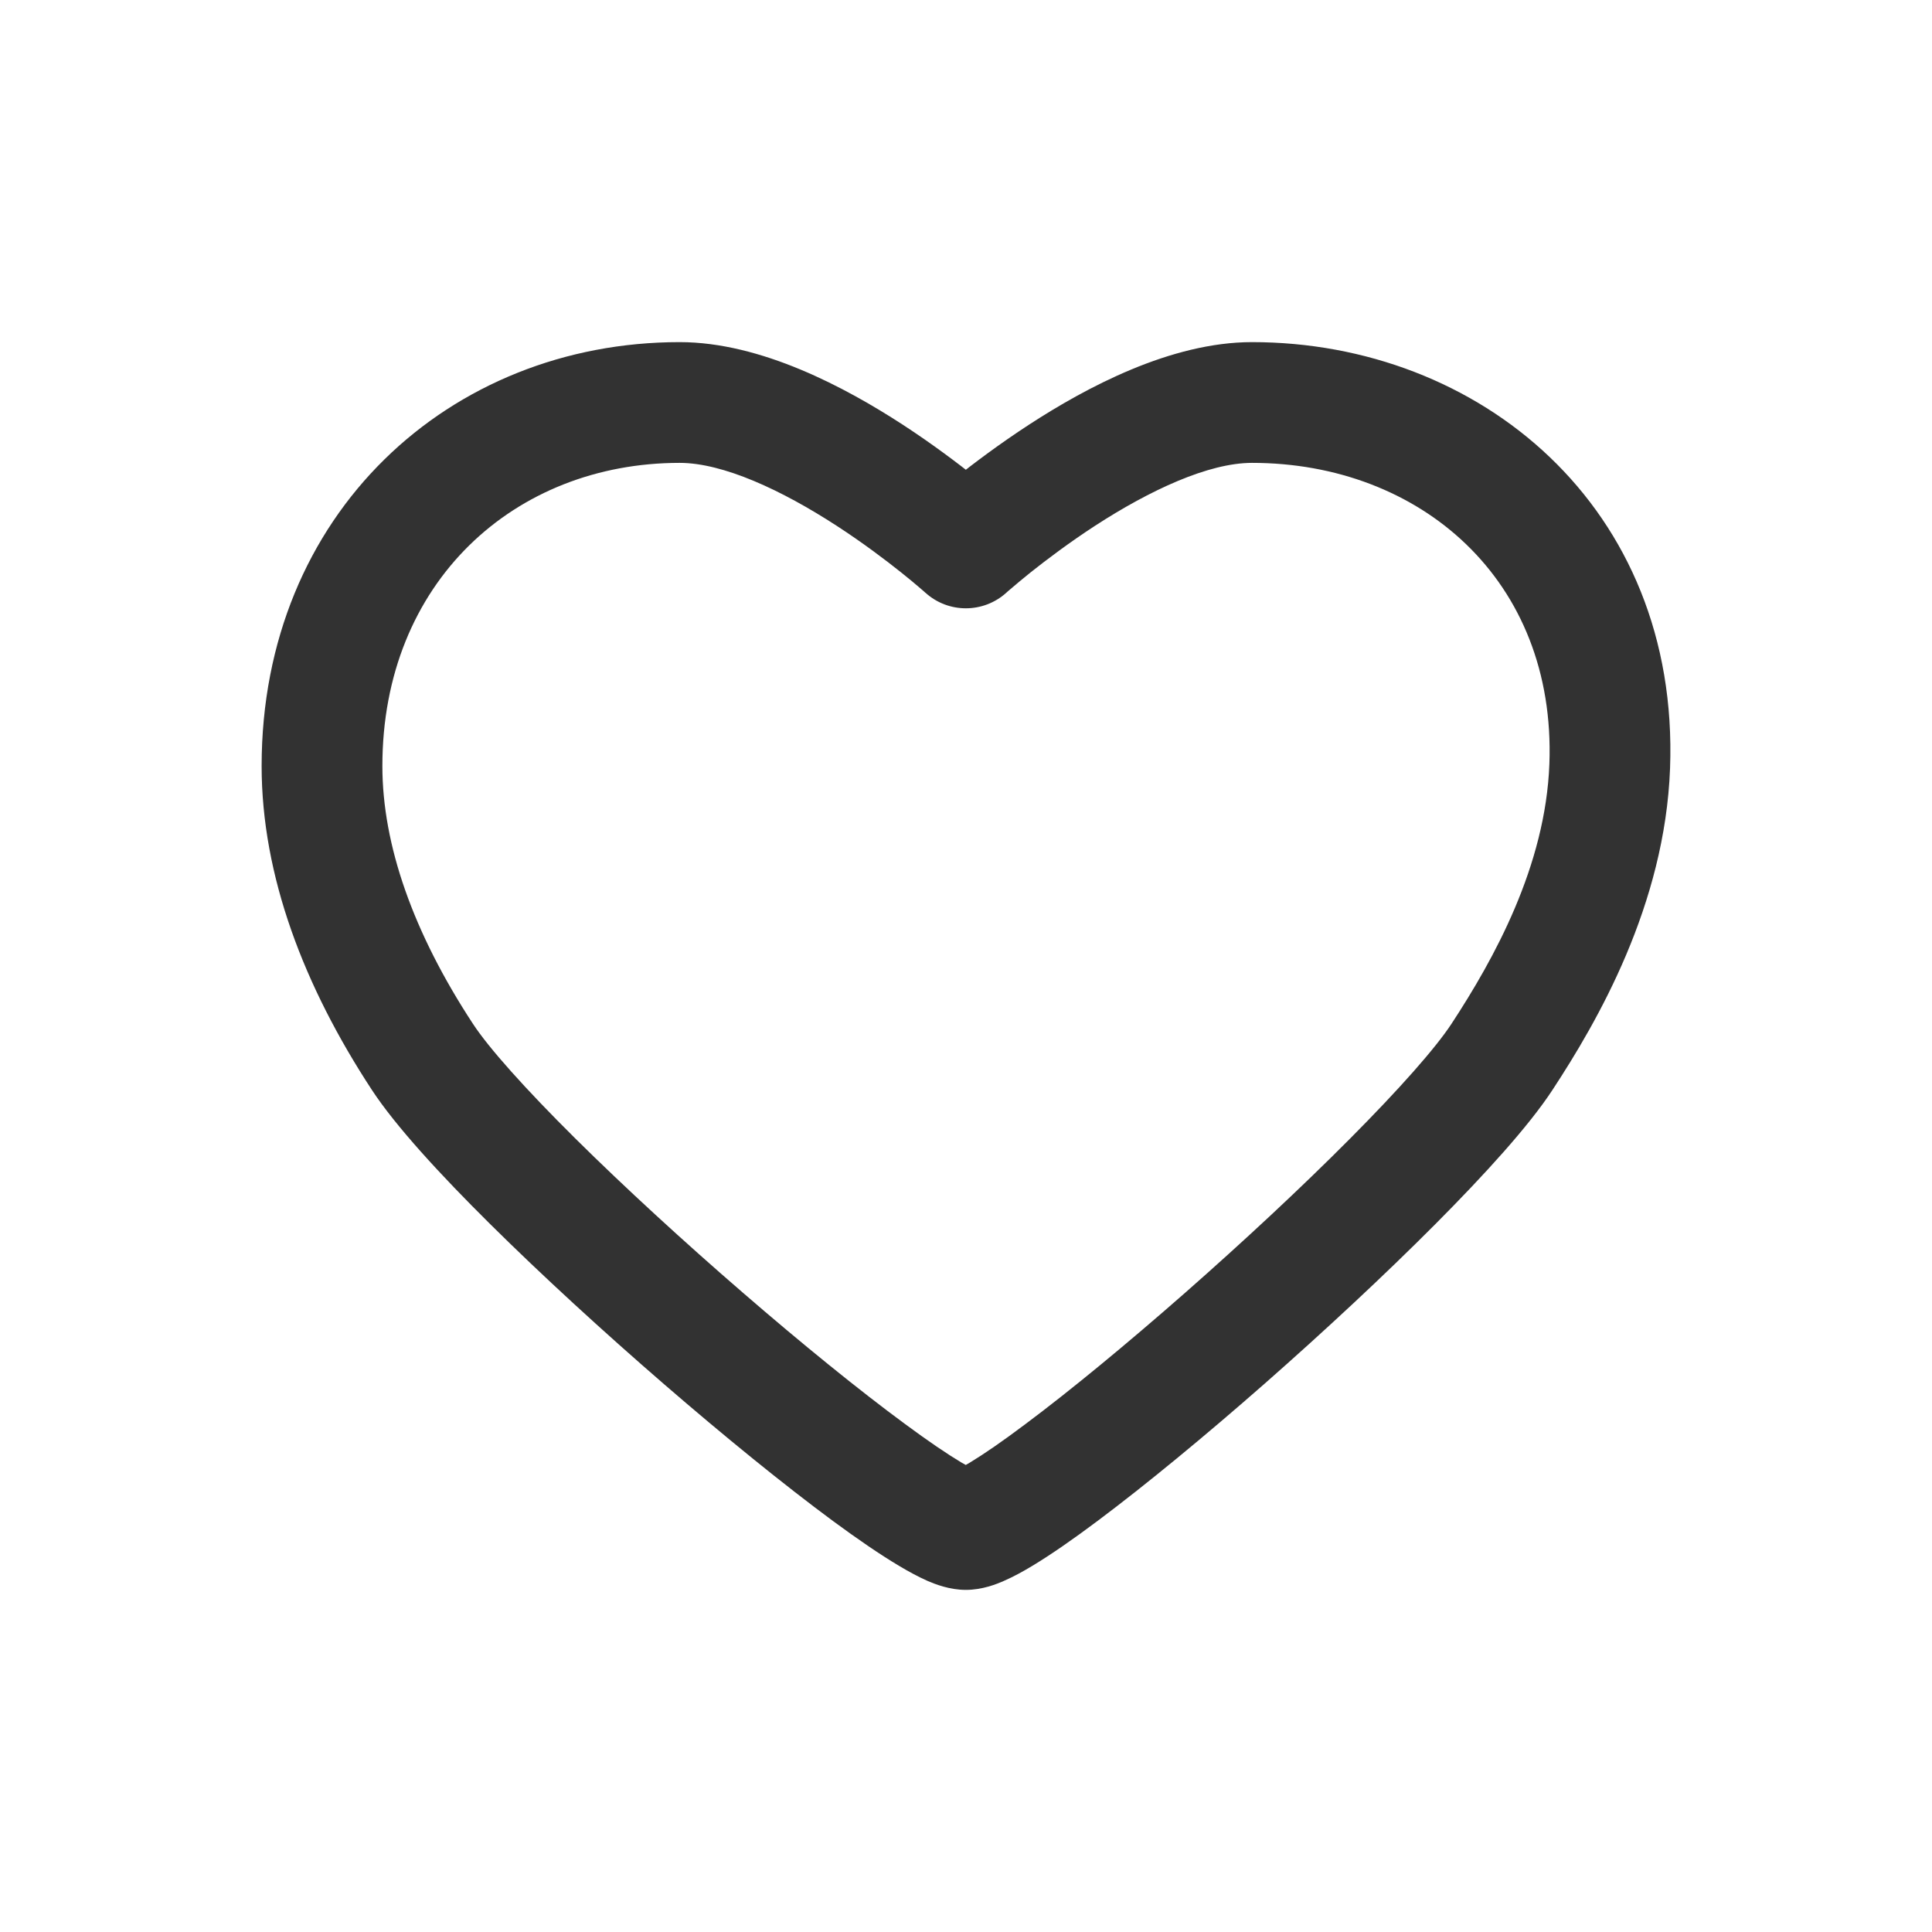
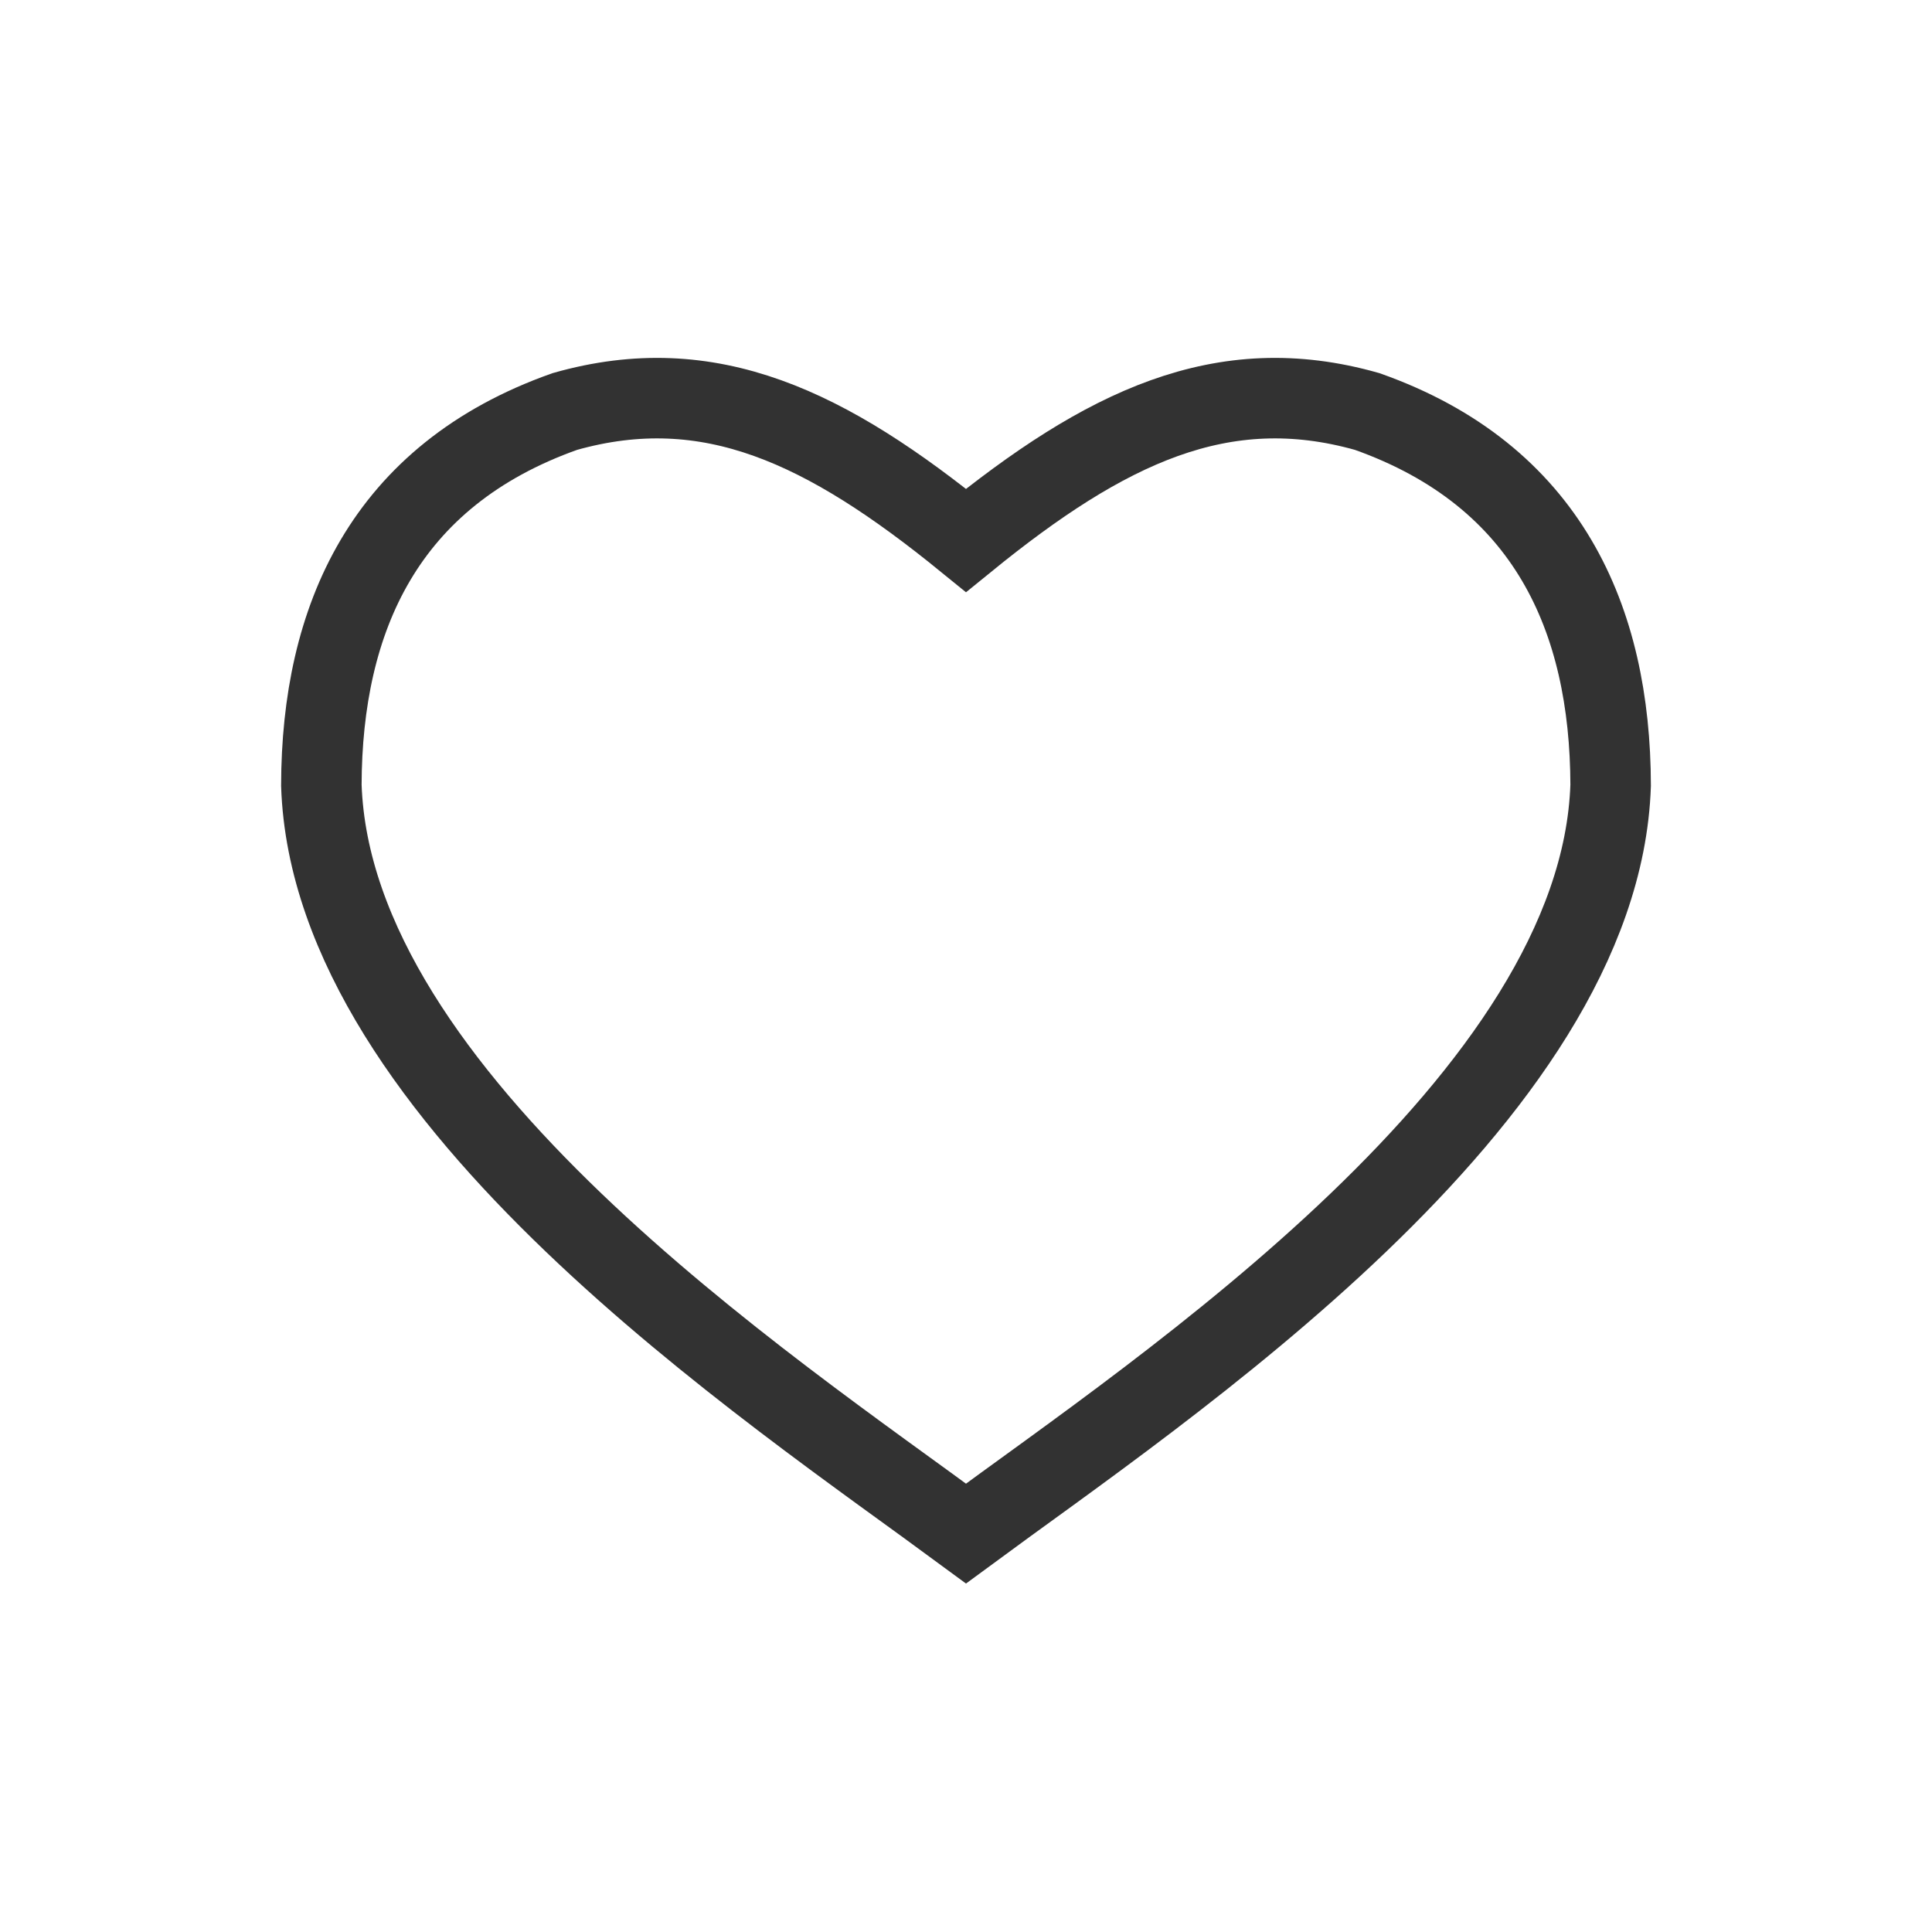
<svg xmlns="http://www.w3.org/2000/svg" width="24" height="24" viewBox="0 0 24 24" fill="none">
-   <path d="M11.998 6.806L11.496 7.363C11.781 7.621 12.215 7.621 12.501 7.363L11.998 6.806ZM4 9.516H4.75V9.516L4 9.516ZM5.248 13.129L4.62 13.54L5.248 13.129ZM18.658 13.129L18.031 12.718L18.658 13.129ZM19.996 9.516L19.247 9.489L19.996 9.516ZM11.998 6.806C12.501 6.25 12.5 6.249 12.5 6.249C12.5 6.249 12.5 6.249 12.5 6.249C12.5 6.249 12.5 6.249 12.499 6.248C12.499 6.248 12.498 6.247 12.497 6.247C12.496 6.245 12.494 6.244 12.491 6.241C12.486 6.237 12.479 6.231 12.471 6.223C12.453 6.208 12.428 6.186 12.396 6.159C12.333 6.105 12.242 6.029 12.129 5.938C11.903 5.758 11.585 5.517 11.212 5.274C10.505 4.815 9.456 4.25 8.443 4.25V5.75C8.983 5.75 9.711 6.088 10.394 6.532C10.716 6.741 10.995 6.952 11.193 7.11C11.292 7.189 11.37 7.254 11.422 7.299C11.448 7.321 11.467 7.338 11.48 7.349C11.486 7.355 11.491 7.359 11.493 7.361C11.495 7.362 11.496 7.363 11.496 7.364C11.496 7.364 11.496 7.364 11.496 7.364C11.496 7.364 11.496 7.364 11.496 7.364C11.496 7.364 11.496 7.364 11.496 7.364C11.496 7.363 11.496 7.363 11.998 6.806ZM8.443 4.25C5.587 4.25 3.25 6.38 3.25 9.516L4.75 9.516C4.75 7.233 6.391 5.75 8.443 5.75V4.25ZM3.25 9.516C3.25 10.879 3.776 12.253 4.62 13.54L5.875 12.718C5.132 11.585 4.75 10.496 4.75 9.516H3.25ZM4.62 13.54C4.913 13.987 5.467 14.59 6.093 15.21C6.734 15.845 7.497 16.544 8.247 17.193C8.996 17.841 9.743 18.448 10.351 18.897C10.654 19.12 10.935 19.313 11.171 19.453C11.288 19.523 11.408 19.588 11.523 19.639C11.615 19.678 11.793 19.75 11.998 19.75V18.25C12.118 18.25 12.178 18.288 12.12 18.262C12.086 18.248 12.027 18.217 11.938 18.165C11.763 18.06 11.527 17.9 11.242 17.689C10.674 17.271 9.959 16.691 9.228 16.058C8.498 15.427 7.761 14.751 7.149 14.145C6.523 13.524 6.072 13.019 5.875 12.718L4.62 13.54ZM11.998 19.75C12.204 19.75 12.382 19.678 12.474 19.637C12.589 19.587 12.709 19.521 12.825 19.451C13.059 19.31 13.336 19.117 13.635 18.893C14.235 18.444 14.971 17.837 15.709 17.189C16.447 16.54 17.199 15.841 17.83 15.207C18.448 14.586 18.994 13.985 19.285 13.54L18.031 12.718C17.832 13.021 17.384 13.528 16.767 14.148C16.164 14.755 15.438 15.43 14.719 16.062C13.998 16.695 13.295 17.275 12.736 17.692C12.456 17.903 12.223 18.063 12.051 18.167C11.964 18.219 11.905 18.249 11.873 18.264C11.817 18.288 11.877 18.25 11.998 18.25V19.75ZM19.285 13.54C19.843 12.69 20.683 11.243 20.746 9.544L19.247 9.489C19.2 10.757 18.56 11.911 18.031 12.718L19.285 13.54ZM20.746 9.544C20.866 6.297 18.374 4.25 15.553 4.25V5.75C17.64 5.75 19.331 7.203 19.247 9.489L20.746 9.544ZM15.553 4.25C14.541 4.25 13.491 4.815 12.785 5.274C12.412 5.517 12.093 5.758 11.867 5.938C11.754 6.029 11.663 6.105 11.6 6.159C11.568 6.186 11.543 6.208 11.526 6.223C11.517 6.231 11.51 6.237 11.505 6.241C11.503 6.244 11.501 6.245 11.499 6.247C11.498 6.247 11.498 6.248 11.497 6.248C11.497 6.249 11.497 6.249 11.496 6.249C11.496 6.249 11.496 6.249 11.496 6.249C11.496 6.249 11.496 6.25 11.998 6.806C12.501 7.363 12.501 7.363 12.5 7.364C12.5 7.364 12.5 7.364 12.5 7.364C12.5 7.364 12.5 7.364 12.5 7.364C12.5 7.364 12.5 7.364 12.5 7.364C12.501 7.363 12.502 7.362 12.503 7.361C12.506 7.359 12.51 7.355 12.516 7.349C12.529 7.338 12.549 7.321 12.575 7.299C12.627 7.254 12.705 7.189 12.803 7.11C13.002 6.952 13.281 6.741 13.602 6.532C14.286 6.088 15.013 5.75 15.553 5.75V4.25Z" fill="#323232" />
+   <path d="M 7.016,5.112 C 4.77,5.908 3.997,7.692 3.992,9.755 4.122,13.656 9.546,17.239 12,19.05 14.454,17.239 19.878,13.656 20.008,9.755 20.003,7.692 19.23,5.908 16.984,5.112 15.183,4.601 13.729,5.307 12,6.713 10.271,5.307 8.817,4.601 7.016,5.112 Z" stroke="#323232" />
</svg>
